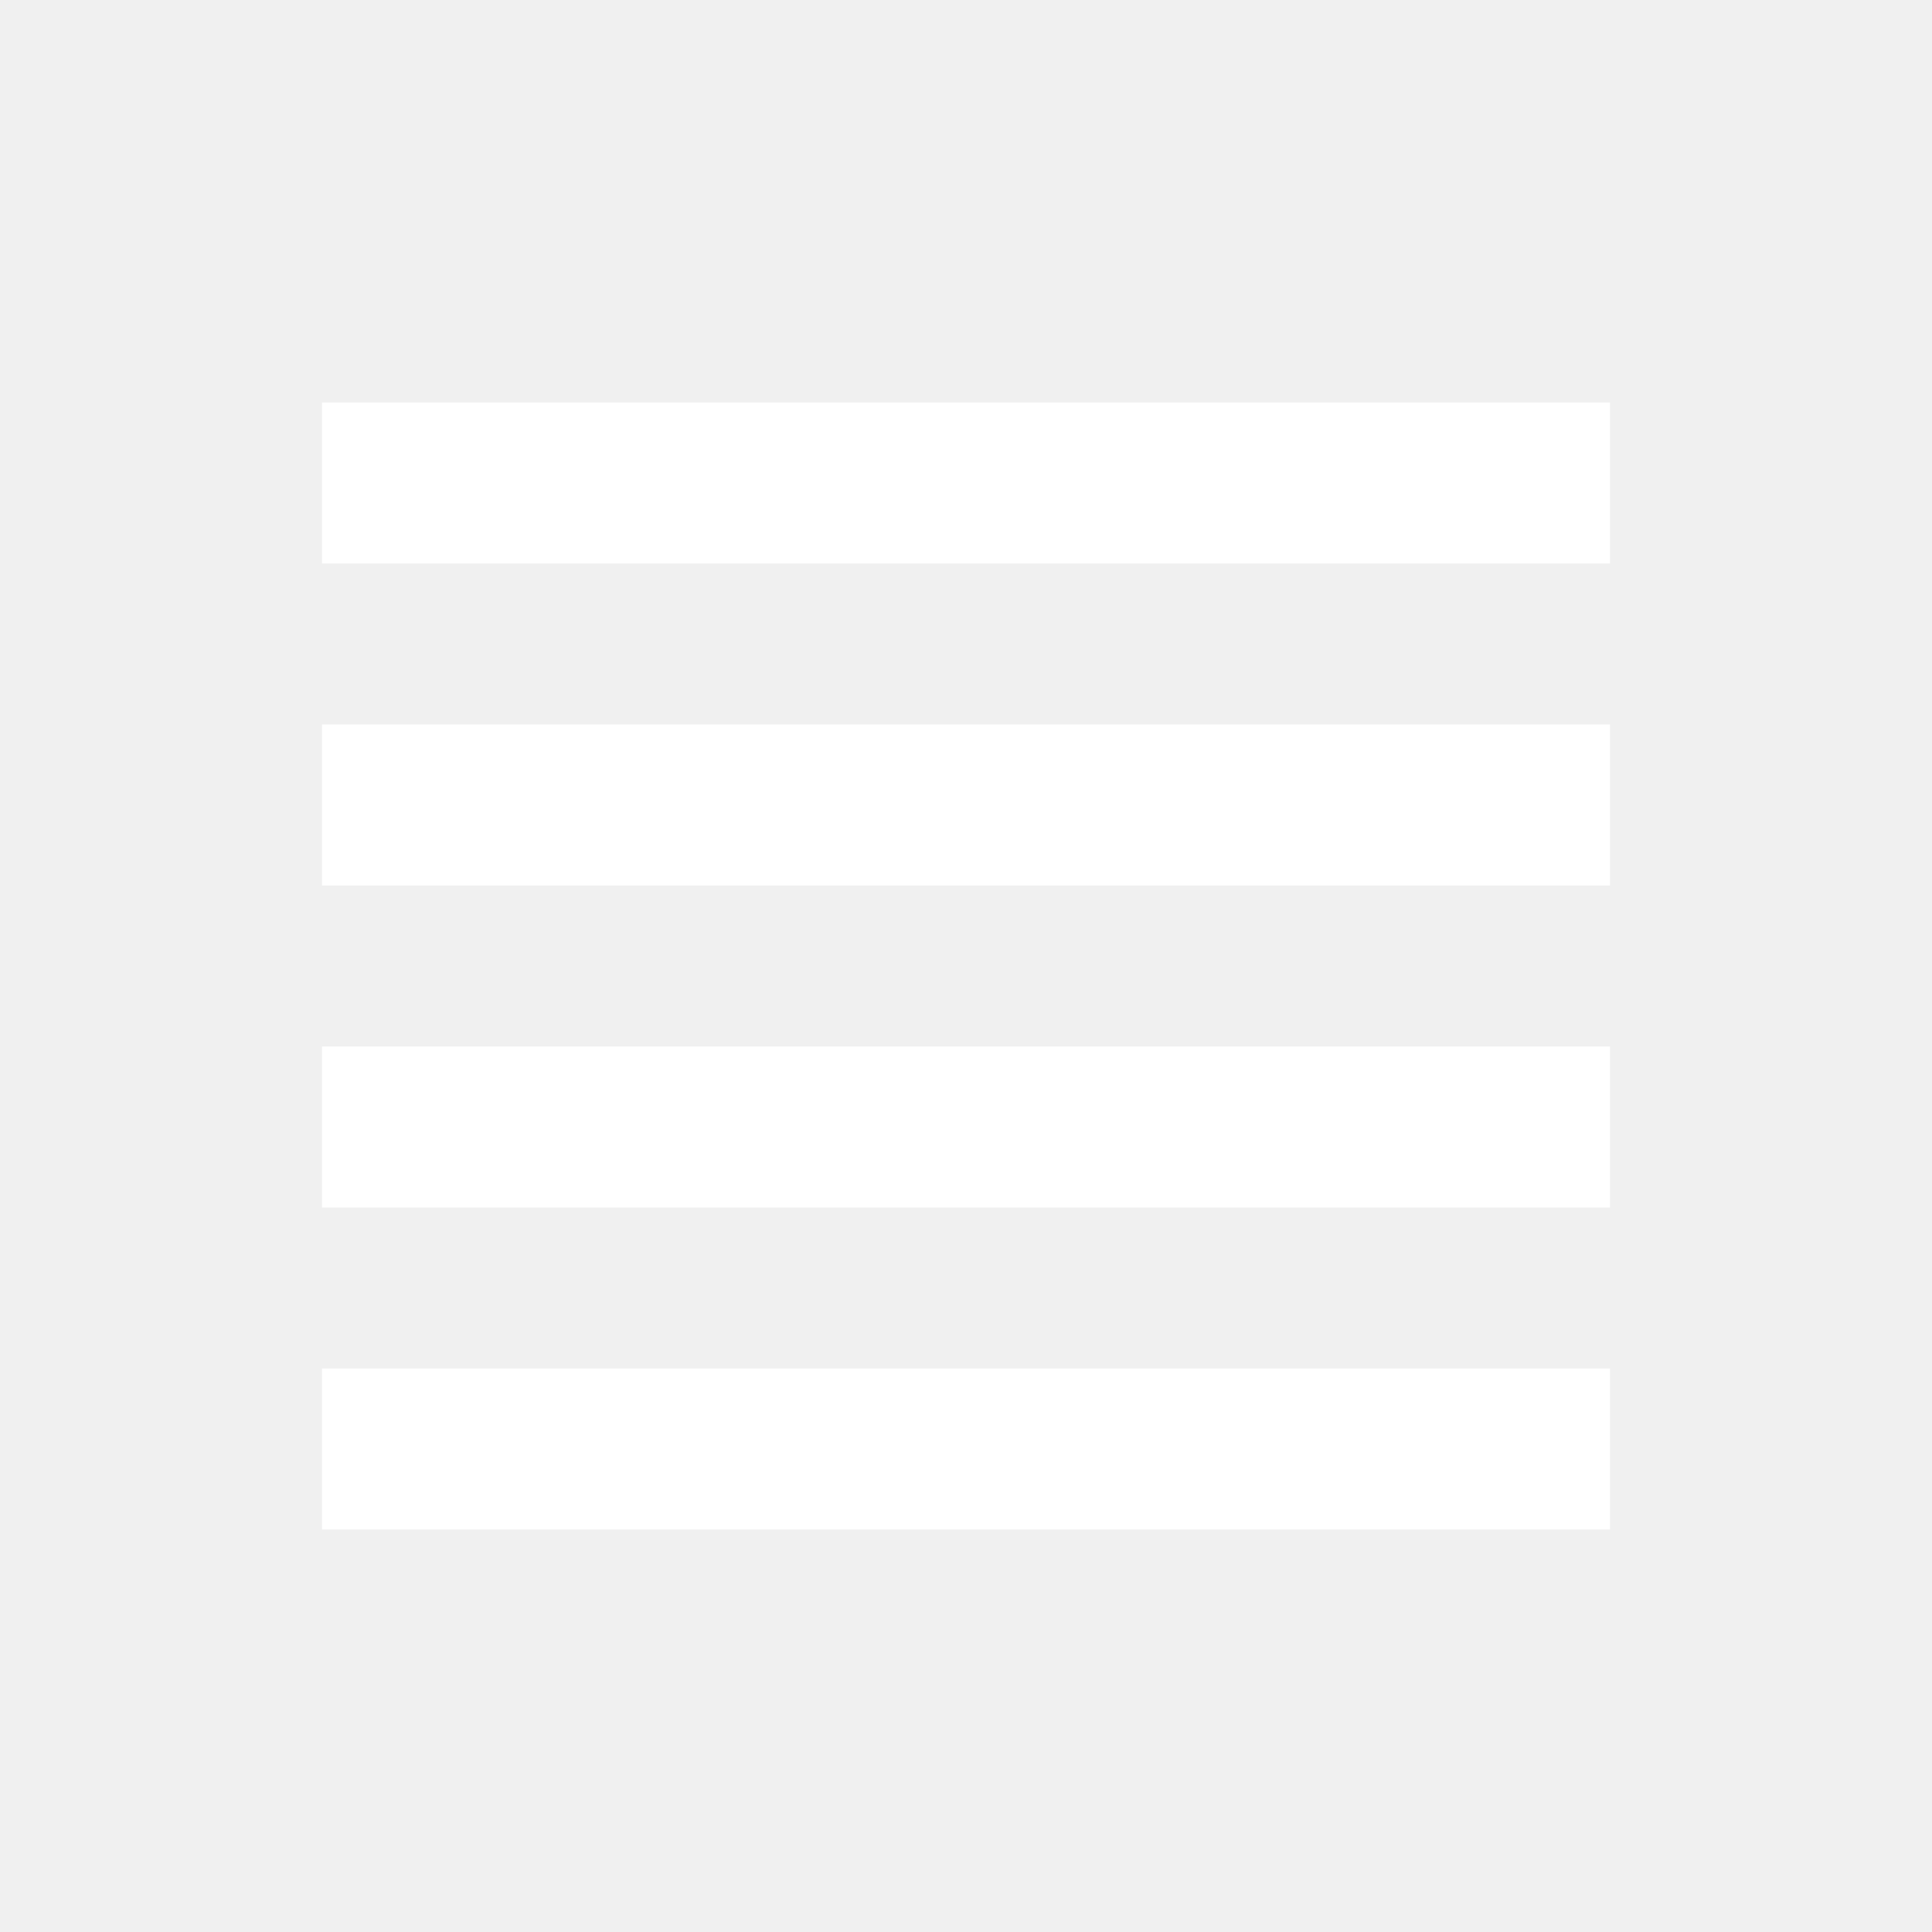
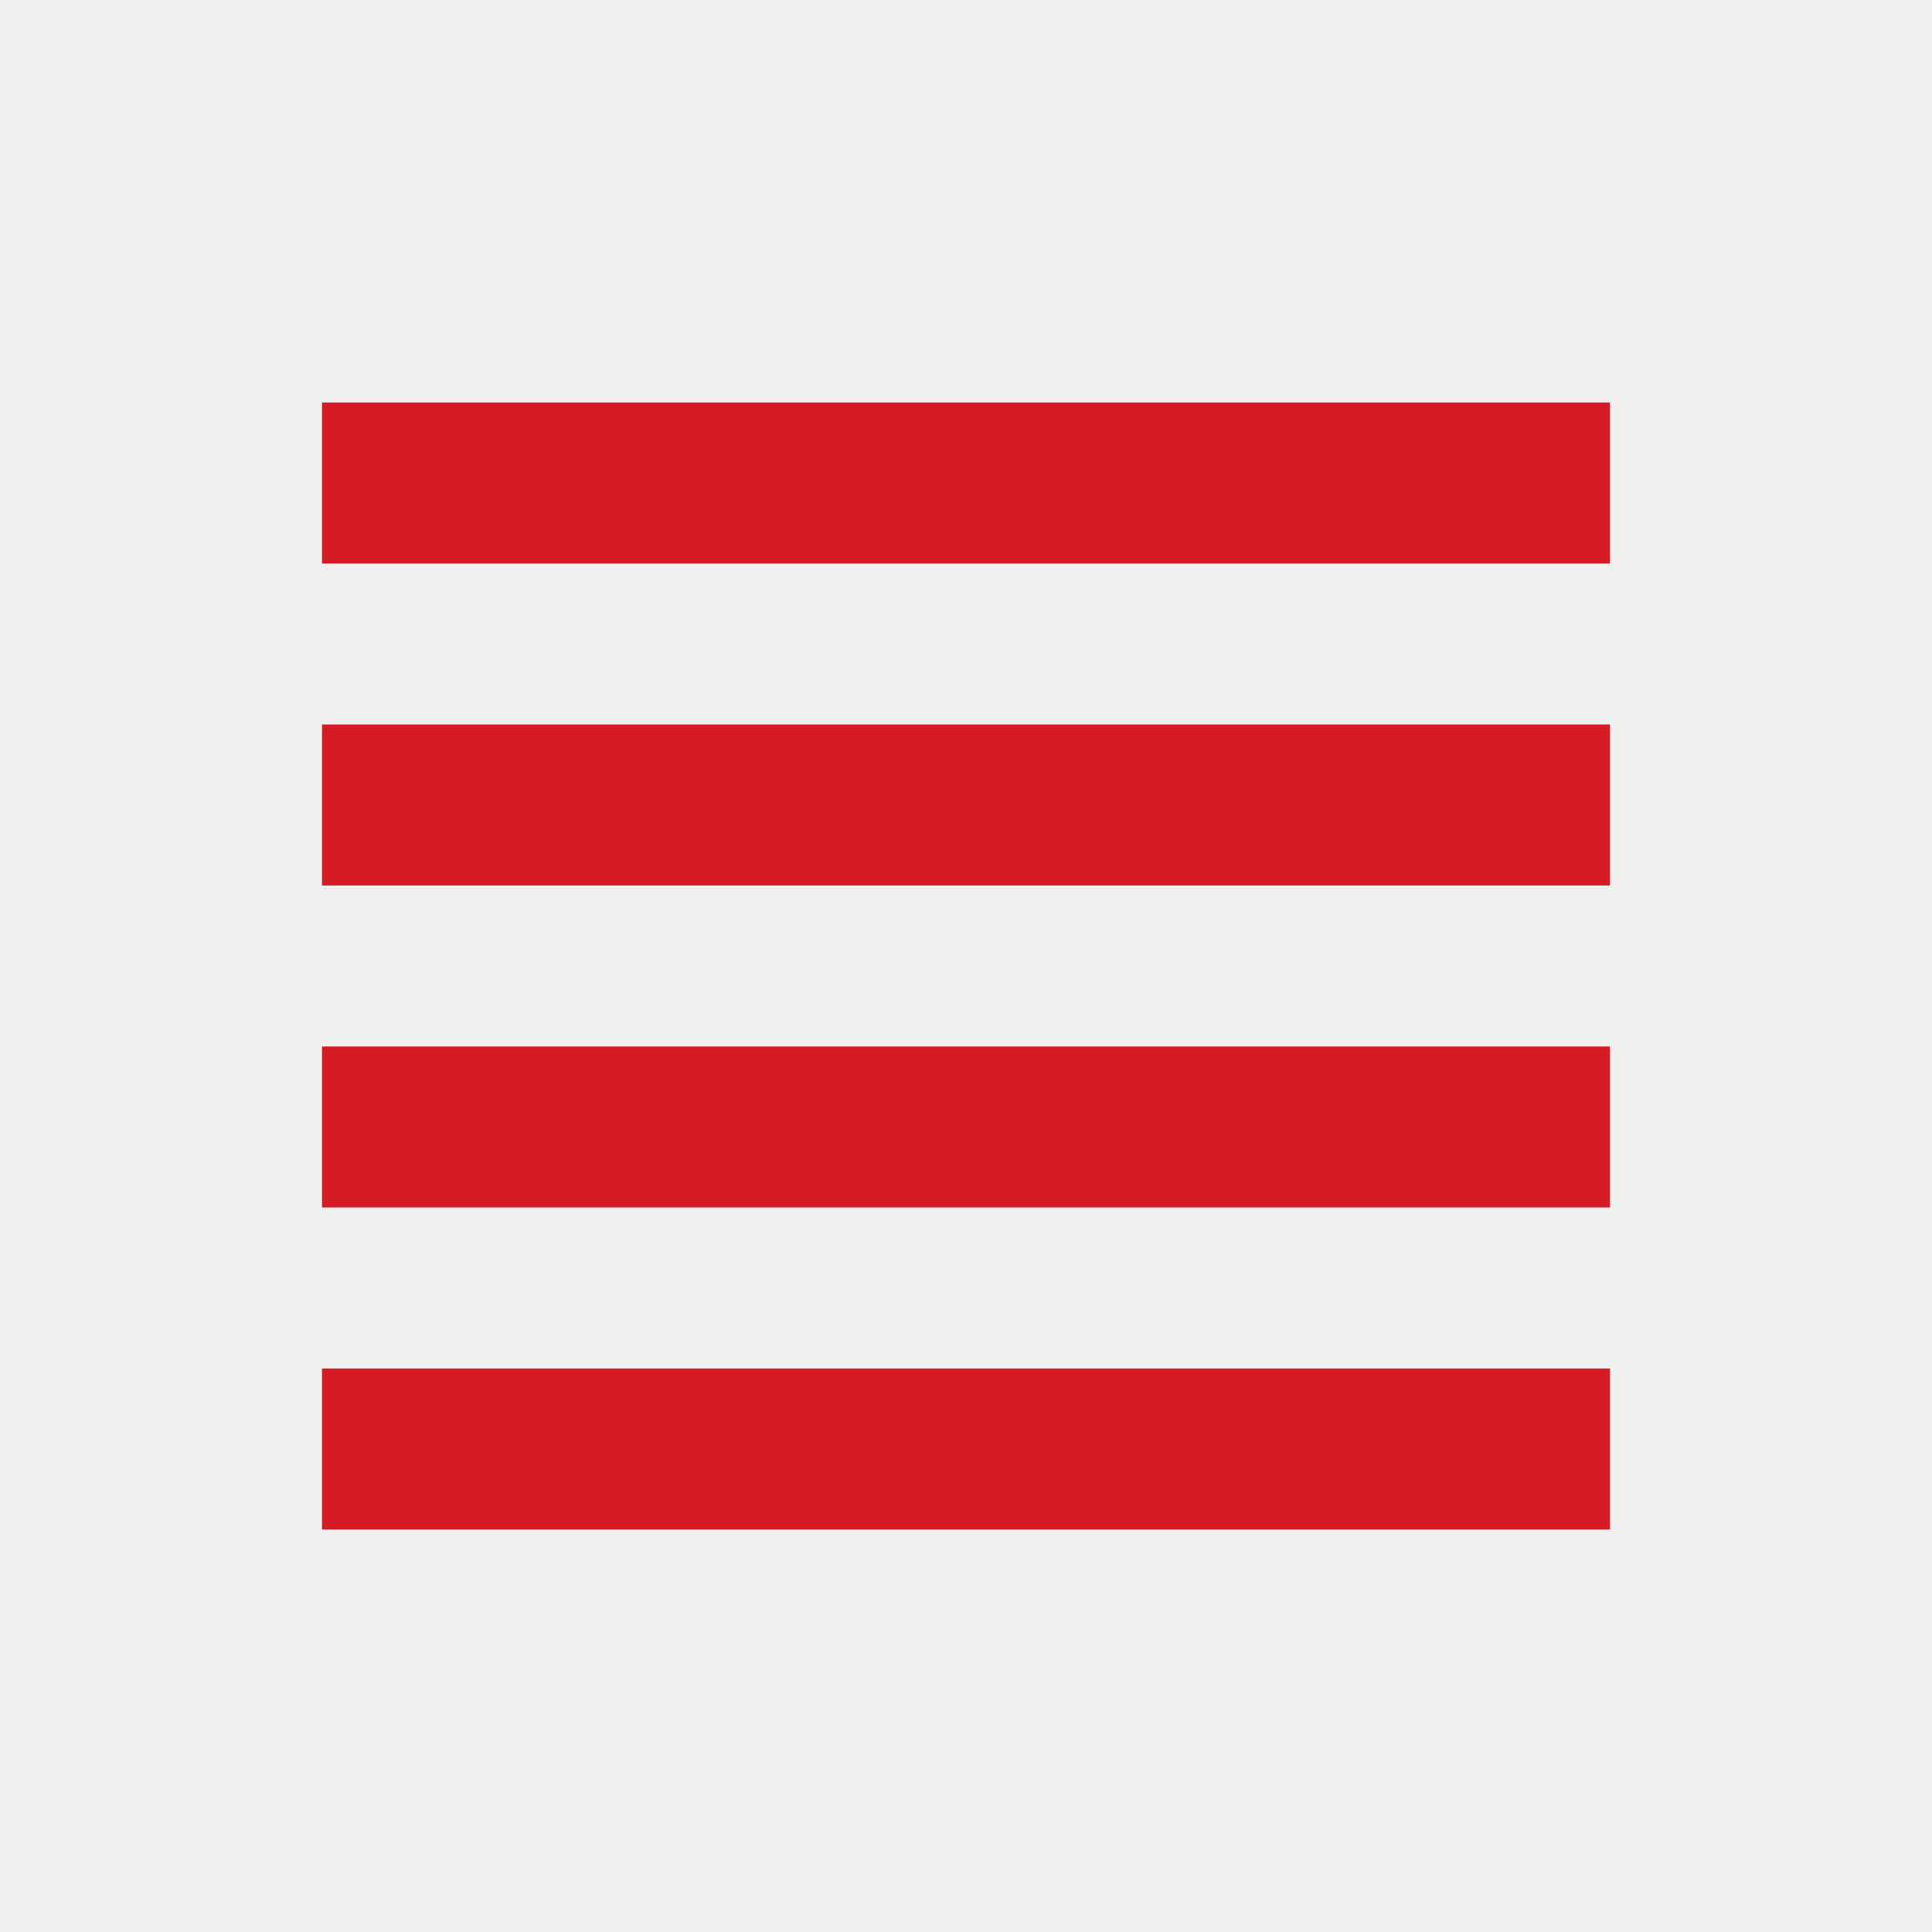
- <svg xmlns="http://www.w3.org/2000/svg" fill="#FFFFFF" height="24" viewBox="0 0 24 24" width="24">
+ <svg xmlns="http://www.w3.org/2000/svg" fill="#D51B23" height="24" viewBox="0 0 24 24" width="24">
  <path d="M4 15h16v-2H4v2zm0 4h16v-2H4v2zm0-8h16V9H4v2zm0-6v2h16V5H4z" />
  <path d="M0 0h24v24H0V0z" fill="none" />
</svg>
